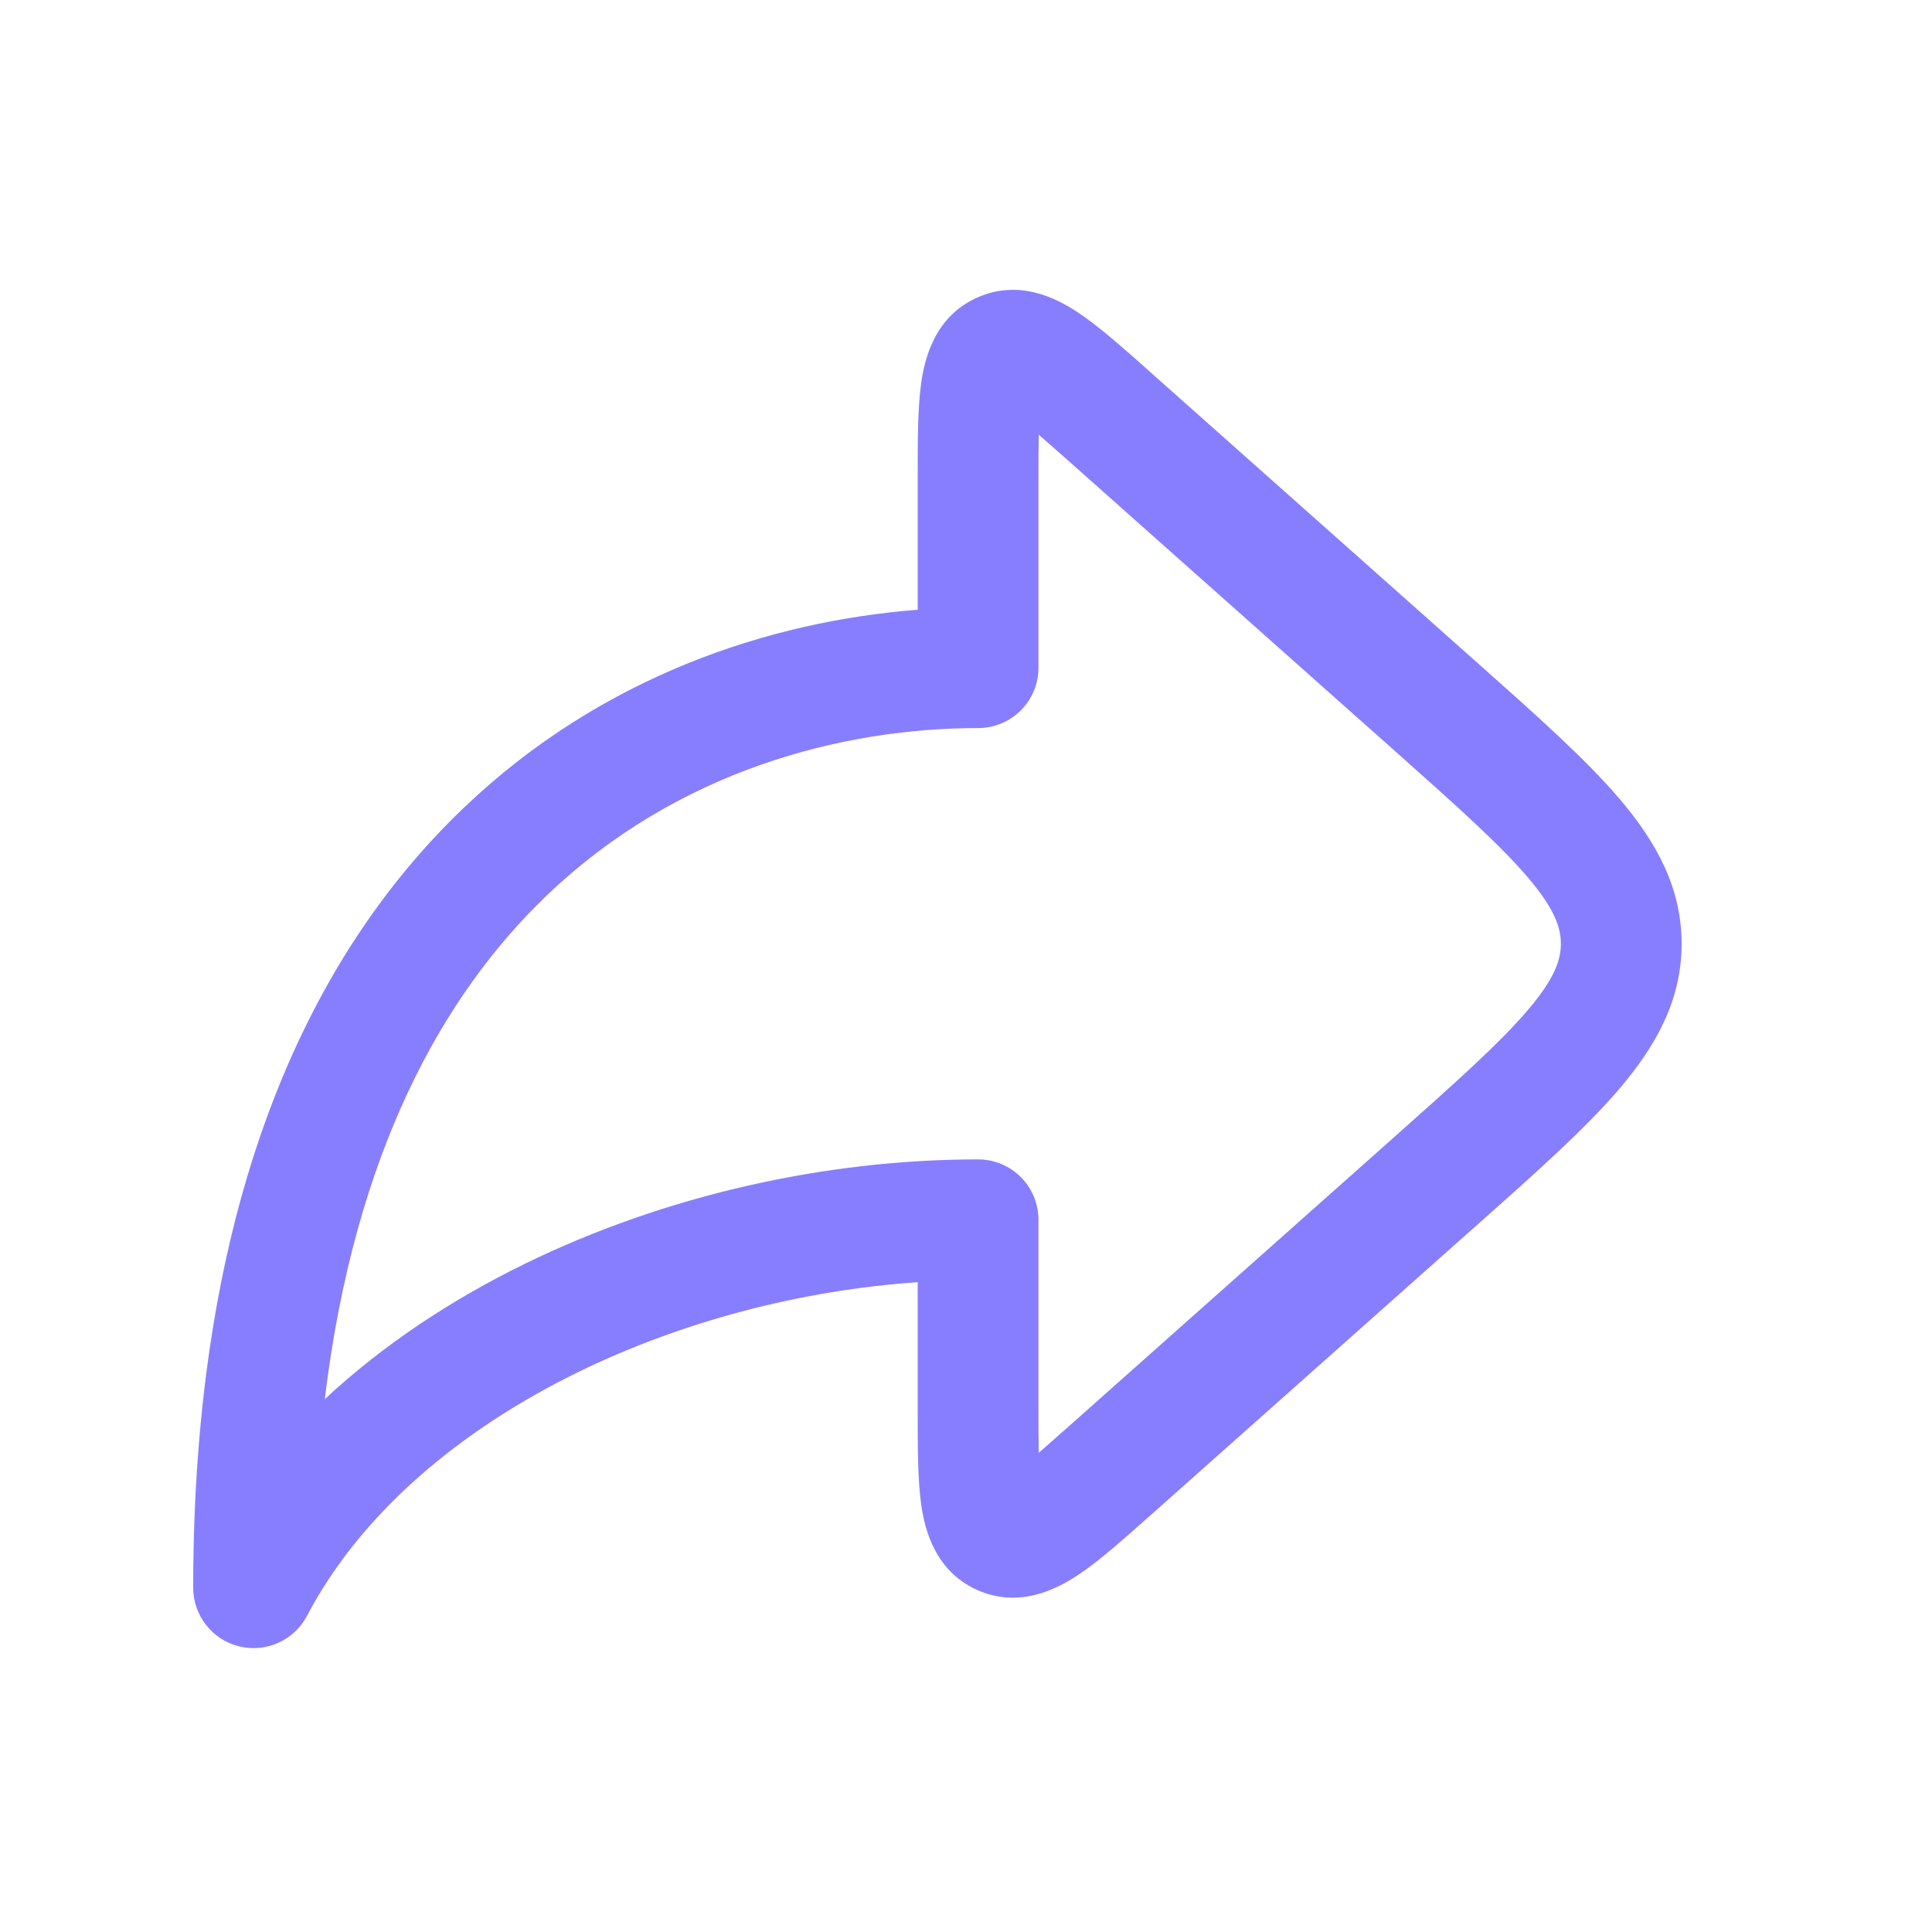
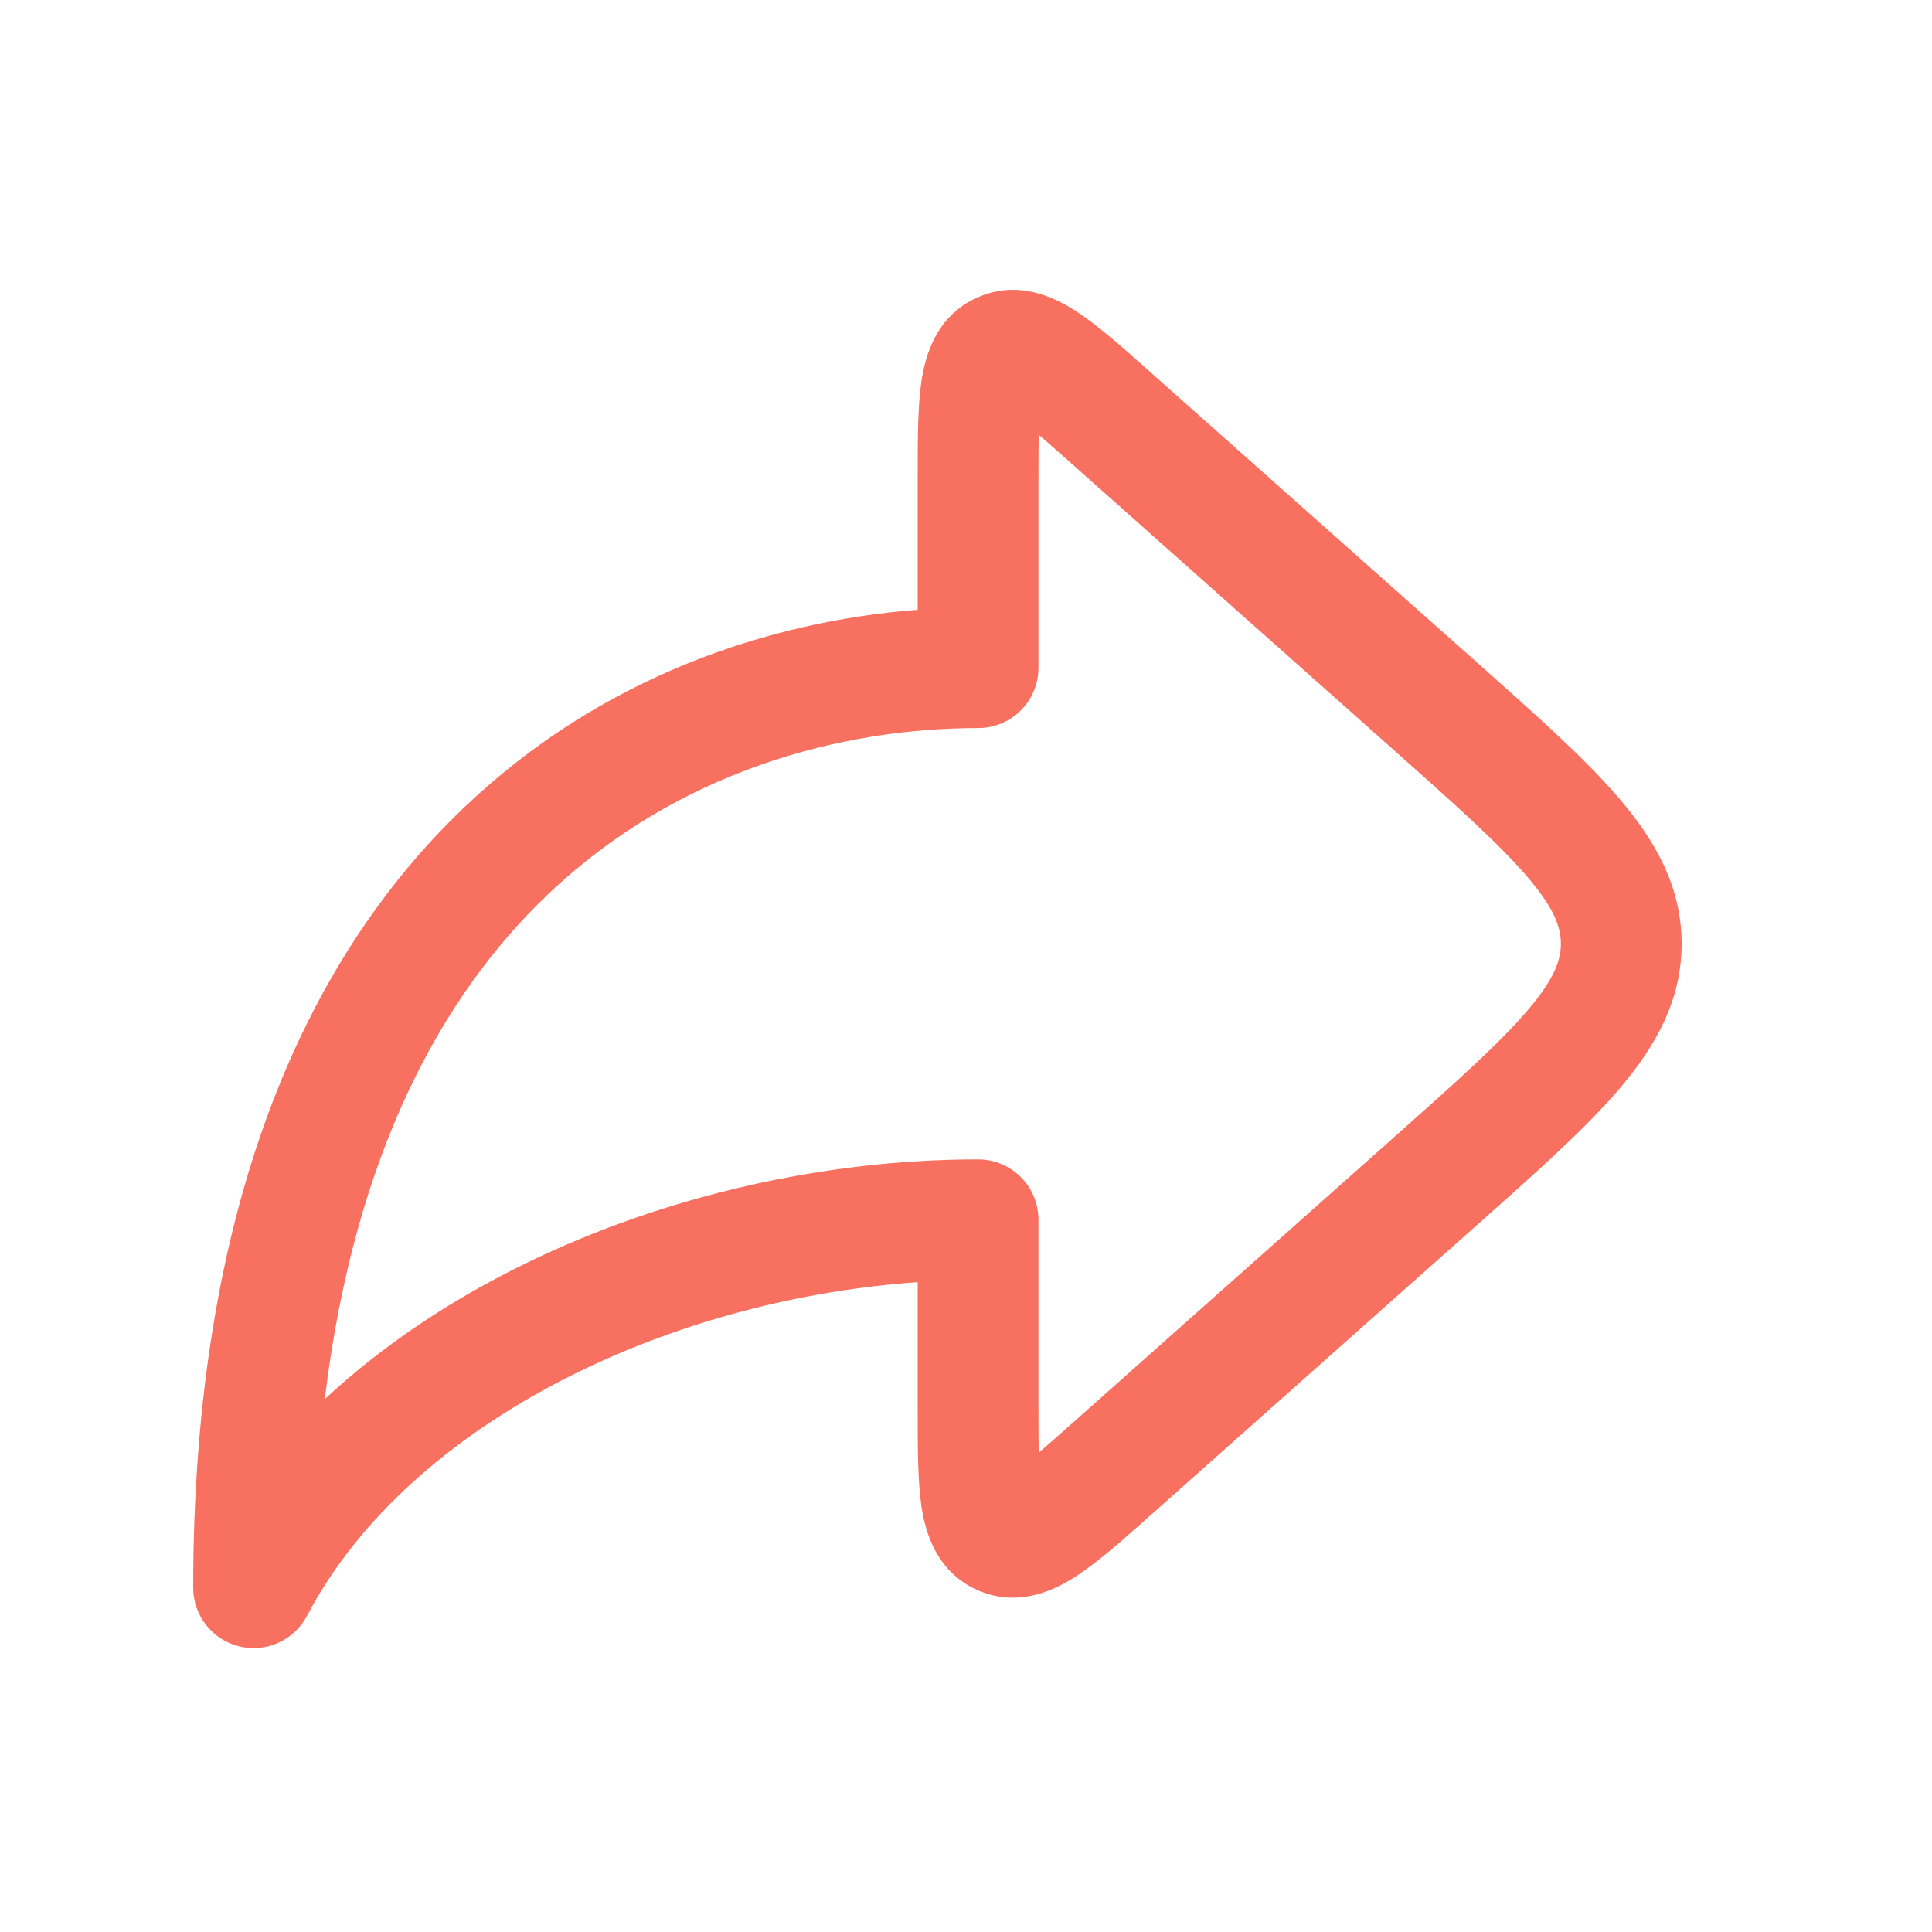
<svg xmlns="http://www.w3.org/2000/svg" width="20" height="20" viewBox="0 0 20 20" fill="none">
-   <path fill-rule="evenodd" clip-rule="evenodd" d="M11.895 3.84C11.906 3.85 11.916 3.859 11.927 3.869L15.272 6.842C15.896 7.397 16.414 7.856 16.769 8.274C17.142 8.713 17.408 9.185 17.408 9.77C17.408 10.354 17.142 10.826 16.769 11.265C16.414 11.683 15.896 12.143 15.272 12.697L11.927 15.671C11.916 15.68 11.906 15.69 11.895 15.699C11.625 15.94 11.372 16.164 11.154 16.308C10.94 16.449 10.551 16.654 10.115 16.459C9.679 16.263 9.574 15.835 9.537 15.582C9.5 15.323 9.5 14.985 9.5 14.624C9.5 14.609 9.5 14.595 9.5 14.581V13.273C8.29 13.357 7.065 13.678 5.993 14.2C4.732 14.815 3.725 15.686 3.178 16.727C3.045 16.981 2.755 17.112 2.475 17.043C2.196 16.974 2 16.724 2 16.436C2 12.502 3.151 9.94 4.797 8.366C6.232 6.993 7.98 6.43 9.5 6.312V4.959C9.5 4.944 9.5 4.93 9.5 4.916C9.5 4.554 9.5 4.216 9.537 3.958C9.574 3.704 9.679 3.276 10.115 3.081C10.551 2.885 10.94 3.09 11.154 3.231C11.372 3.375 11.625 3.6 11.895 3.84ZM10.753 4.5C10.847 4.581 10.959 4.681 11.097 4.803L14.407 7.745C15.075 8.339 15.525 8.741 15.817 9.084C16.097 9.413 16.158 9.606 16.158 9.77C16.158 9.933 16.097 10.126 15.817 10.455C15.525 10.798 15.075 11.2 14.407 11.794L11.097 14.736C10.959 14.858 10.847 14.958 10.753 15.039C10.75 14.915 10.75 14.764 10.75 14.581V12.627C10.75 12.281 10.47 12.002 10.125 12.002C8.531 12.002 6.875 12.38 5.445 13.077C4.679 13.45 3.966 13.921 3.362 14.484C3.669 11.944 4.577 10.306 5.661 9.269C7.011 7.977 8.717 7.537 10.125 7.537C10.47 7.537 10.75 7.258 10.75 6.912V4.959C10.75 4.775 10.75 4.624 10.753 4.5Z" fill="#877EFF" />
+   <path fill-rule="evenodd" clip-rule="evenodd" d="M11.895 3.84C11.906 3.85 11.916 3.859 11.927 3.869L15.272 6.842C15.896 7.397 16.414 7.856 16.769 8.274C17.142 8.713 17.408 9.185 17.408 9.77C17.408 10.354 17.142 10.826 16.769 11.265C16.414 11.683 15.896 12.143 15.272 12.697L11.927 15.671C11.916 15.68 11.906 15.69 11.895 15.699C11.625 15.94 11.372 16.164 11.154 16.308C10.94 16.449 10.551 16.654 10.115 16.459C9.679 16.263 9.574 15.835 9.537 15.582C9.5 15.323 9.5 14.985 9.5 14.624C9.5 14.609 9.5 14.595 9.5 14.581V13.273C8.29 13.357 7.065 13.678 5.993 14.2C4.732 14.815 3.725 15.686 3.178 16.727C3.045 16.981 2.755 17.112 2.475 17.043C2.196 16.974 2 16.724 2 16.436C2 12.502 3.151 9.94 4.797 8.366C6.232 6.993 7.98 6.43 9.5 6.312V4.959C9.5 4.944 9.5 4.93 9.5 4.916C9.5 4.554 9.5 4.216 9.537 3.958C9.574 3.704 9.679 3.276 10.115 3.081C10.551 2.885 10.94 3.09 11.154 3.231C11.372 3.375 11.625 3.6 11.895 3.84ZM10.753 4.5C10.847 4.581 10.959 4.681 11.097 4.803L14.407 7.745C15.075 8.339 15.525 8.741 15.817 9.084C16.097 9.413 16.158 9.606 16.158 9.77C16.158 9.933 16.097 10.126 15.817 10.455C15.525 10.798 15.075 11.2 14.407 11.794L11.097 14.736C10.959 14.858 10.847 14.958 10.753 15.039C10.75 14.915 10.75 14.764 10.75 14.581V12.627C10.75 12.281 10.47 12.002 10.125 12.002C8.531 12.002 6.875 12.38 5.445 13.077C4.679 13.45 3.966 13.921 3.362 14.484C3.669 11.944 4.577 10.306 5.661 9.269C7.011 7.977 8.717 7.537 10.125 7.537C10.47 7.537 10.75 7.258 10.75 6.912V4.959C10.75 4.775 10.75 4.624 10.753 4.5Z" fill="#F87060" />
</svg>
